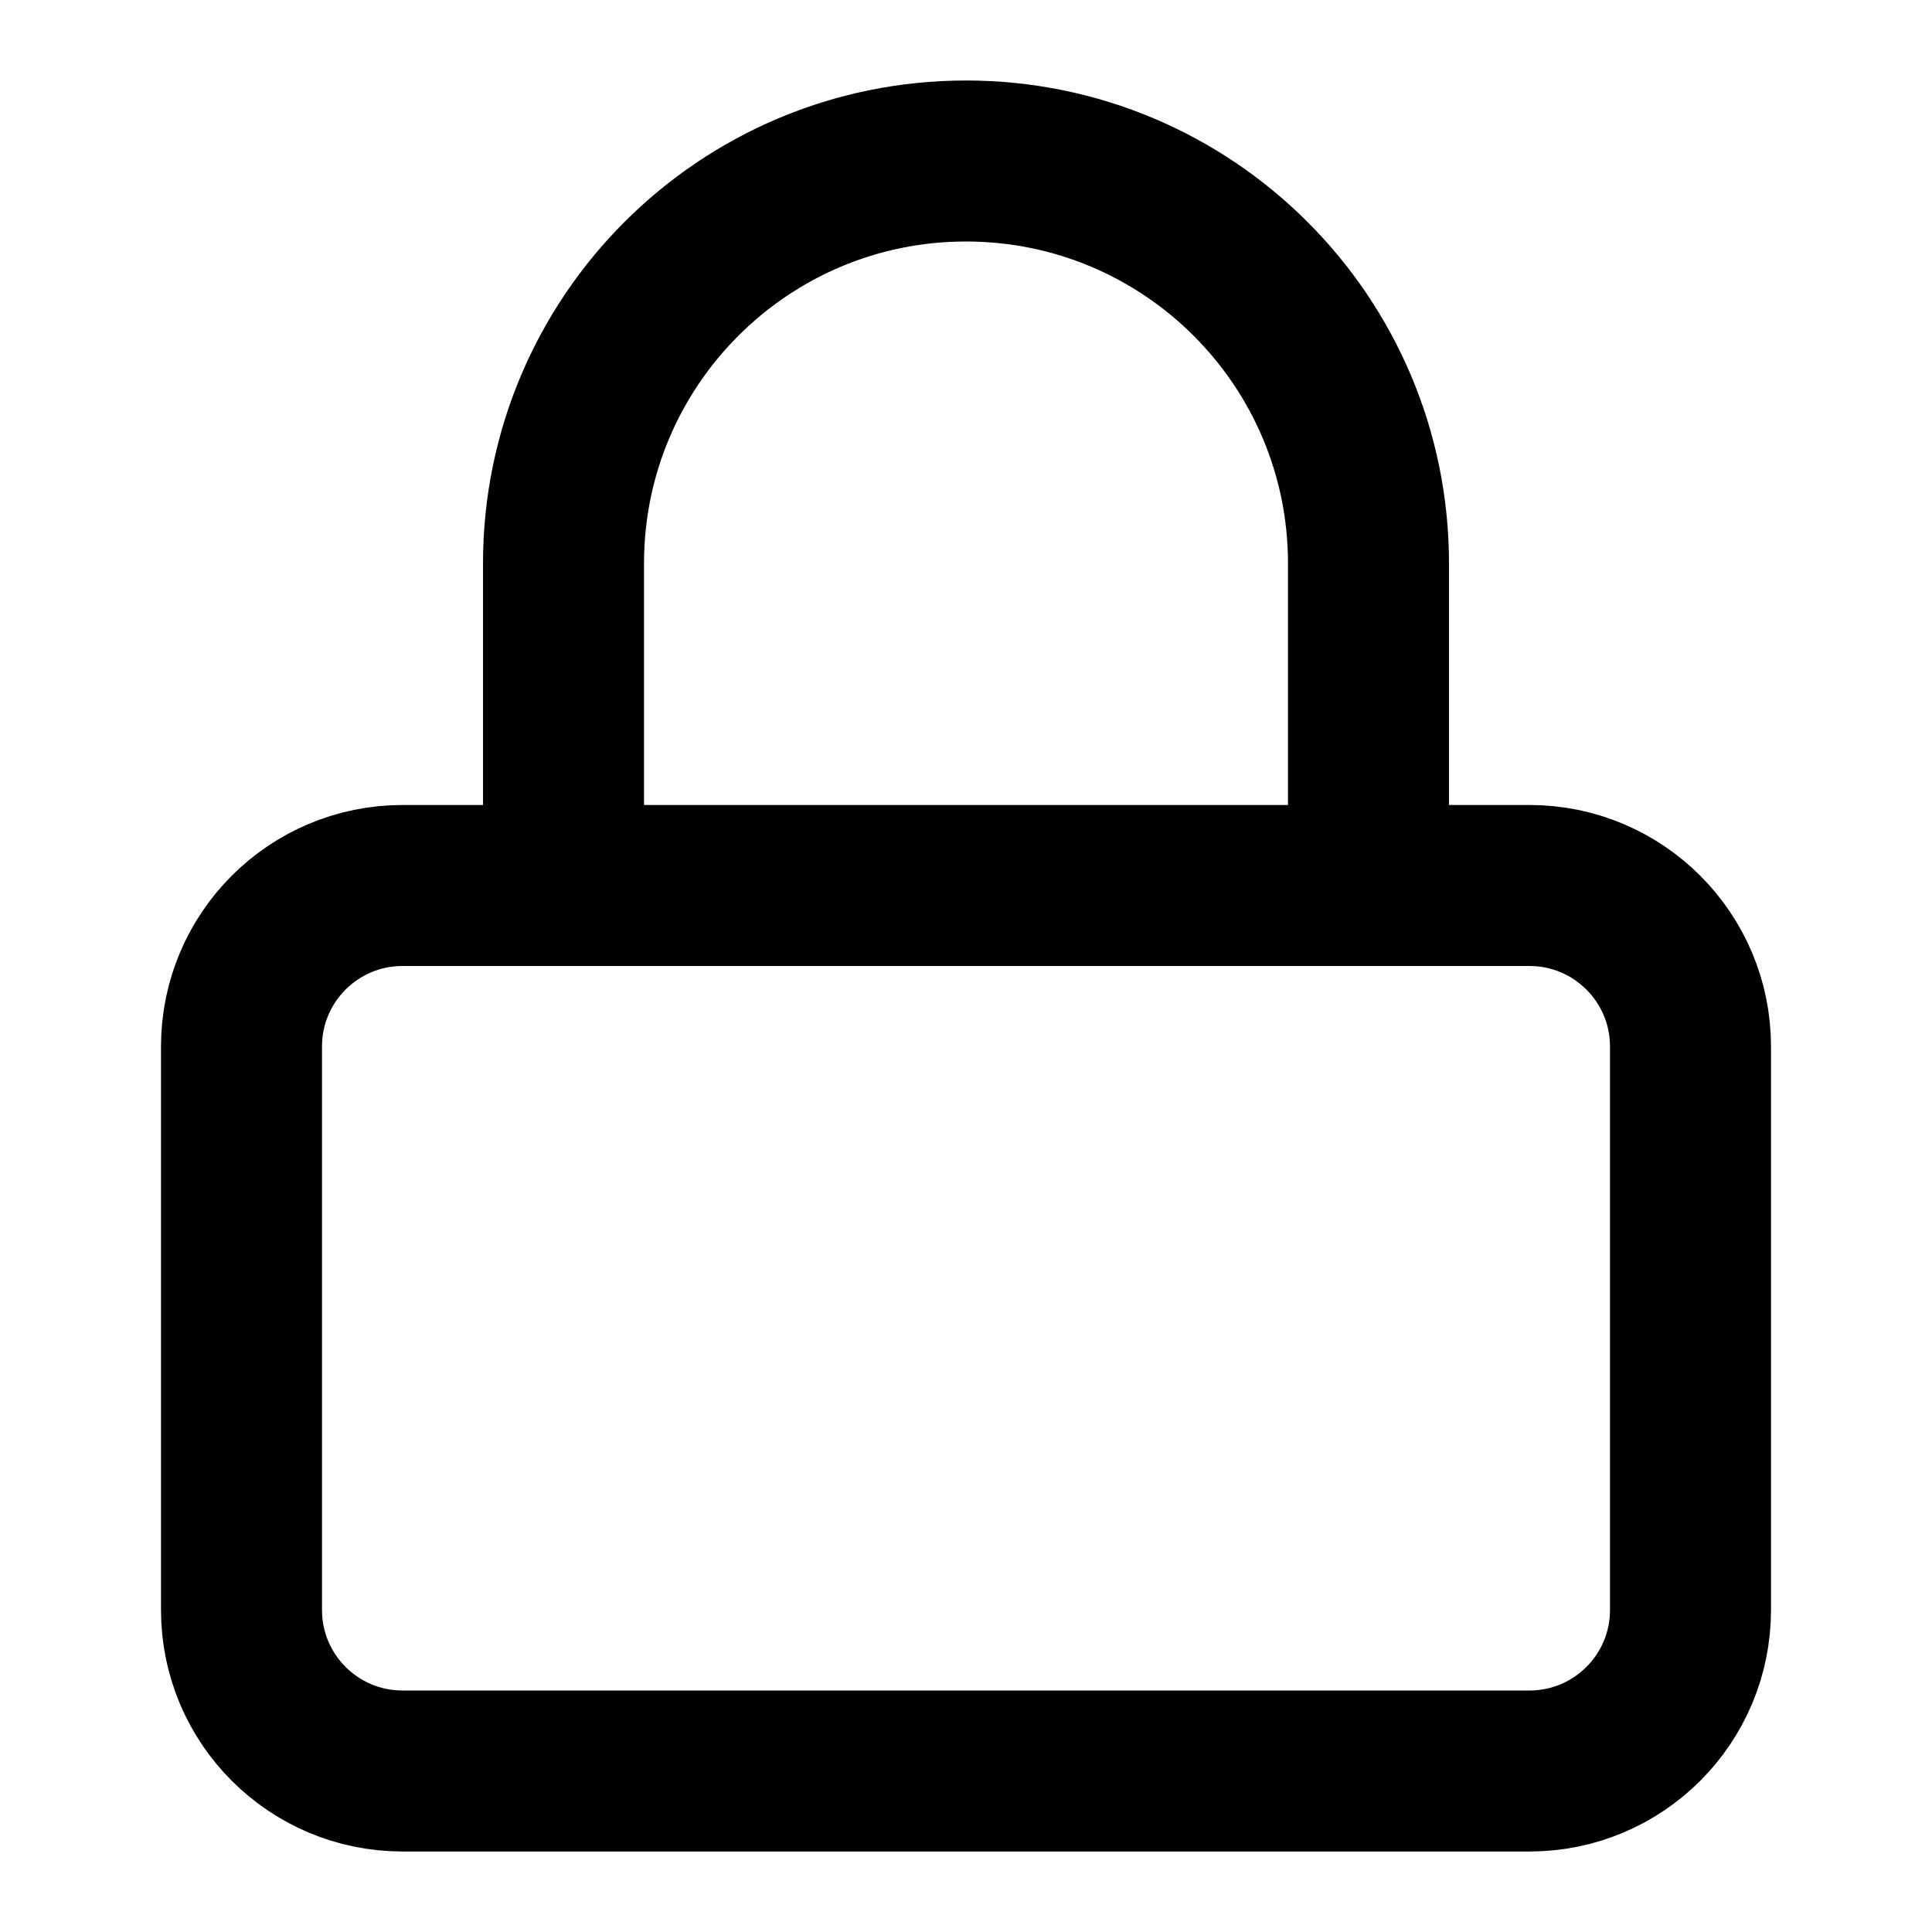
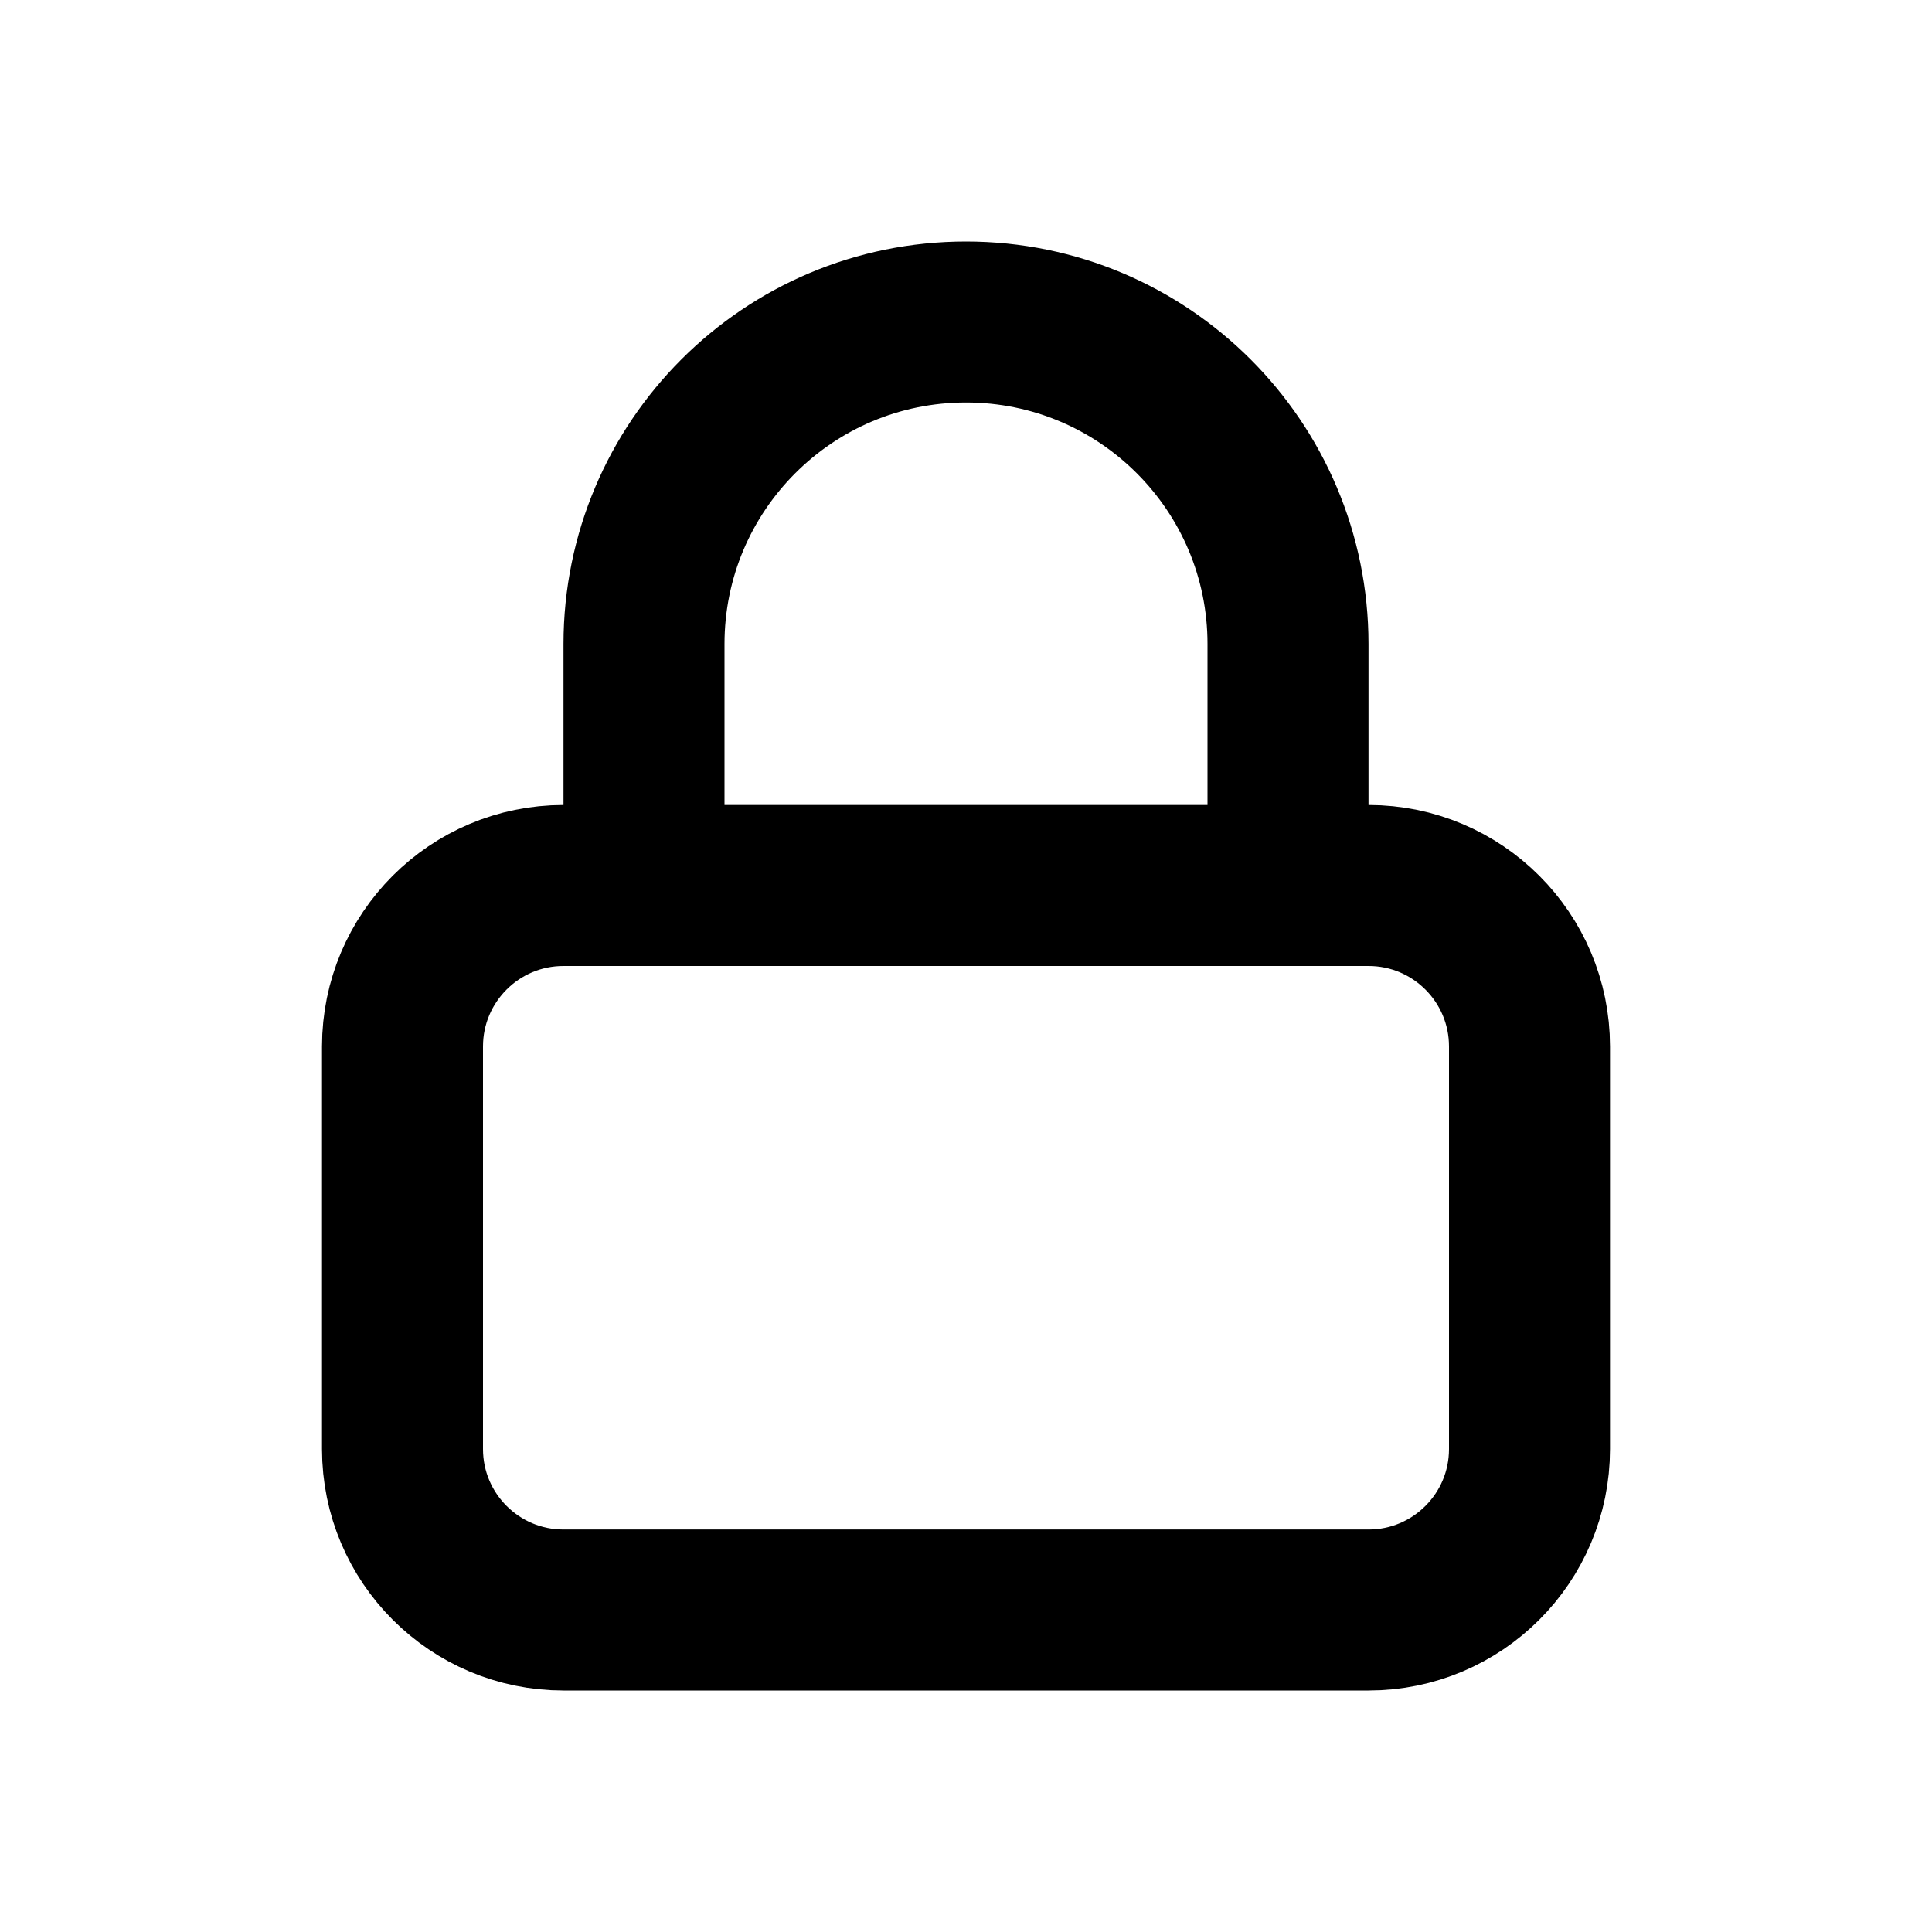
<svg xmlns="http://www.w3.org/2000/svg" width="24" height="24" viewBox="0 0 24 24" fill="none" stroke="currentColor" stroke-width="2" stroke-linecap="round" stroke-linejoin="round">
-   <rect x="3" y="11" width="18" height="11" rx="2" />
-   <path d="M7 11V7a5 5 0 0 1 10 0v4" />
+   <rect x="5" y="11" width="14" height="9" rx="2" />
+   <path d="M8 11V8a4 4 0 0 1 8 0v3" />
</svg>
